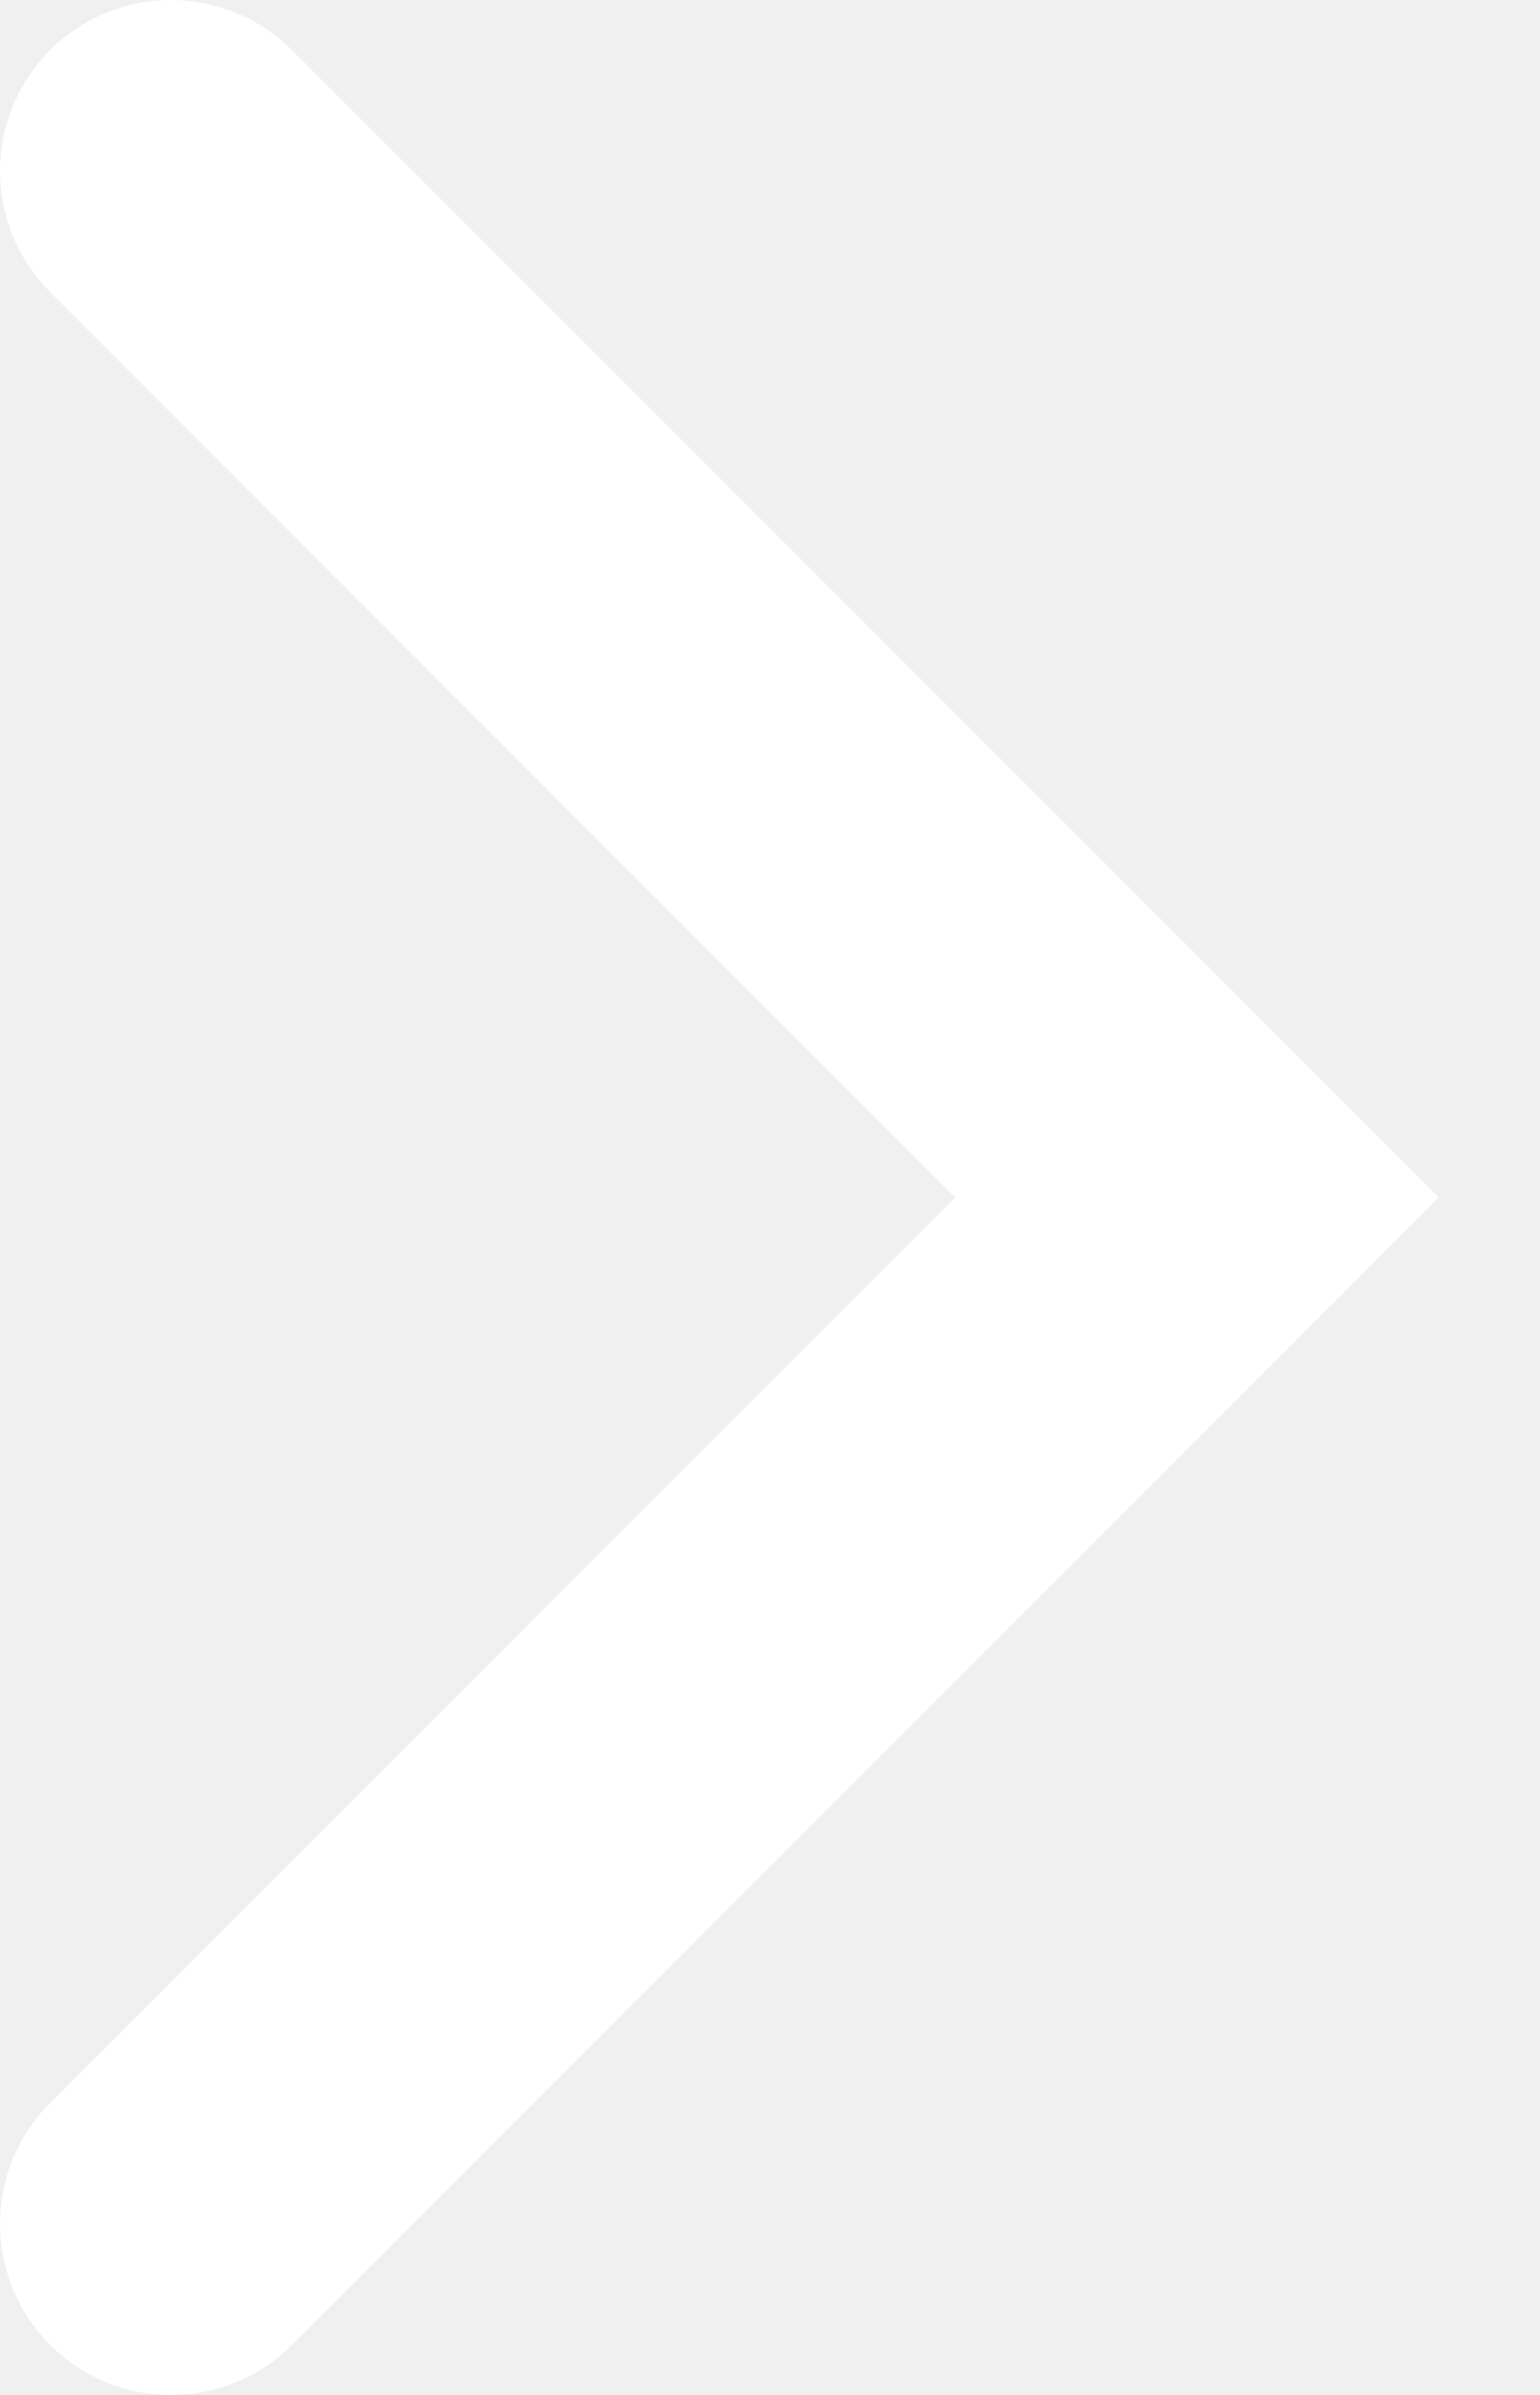
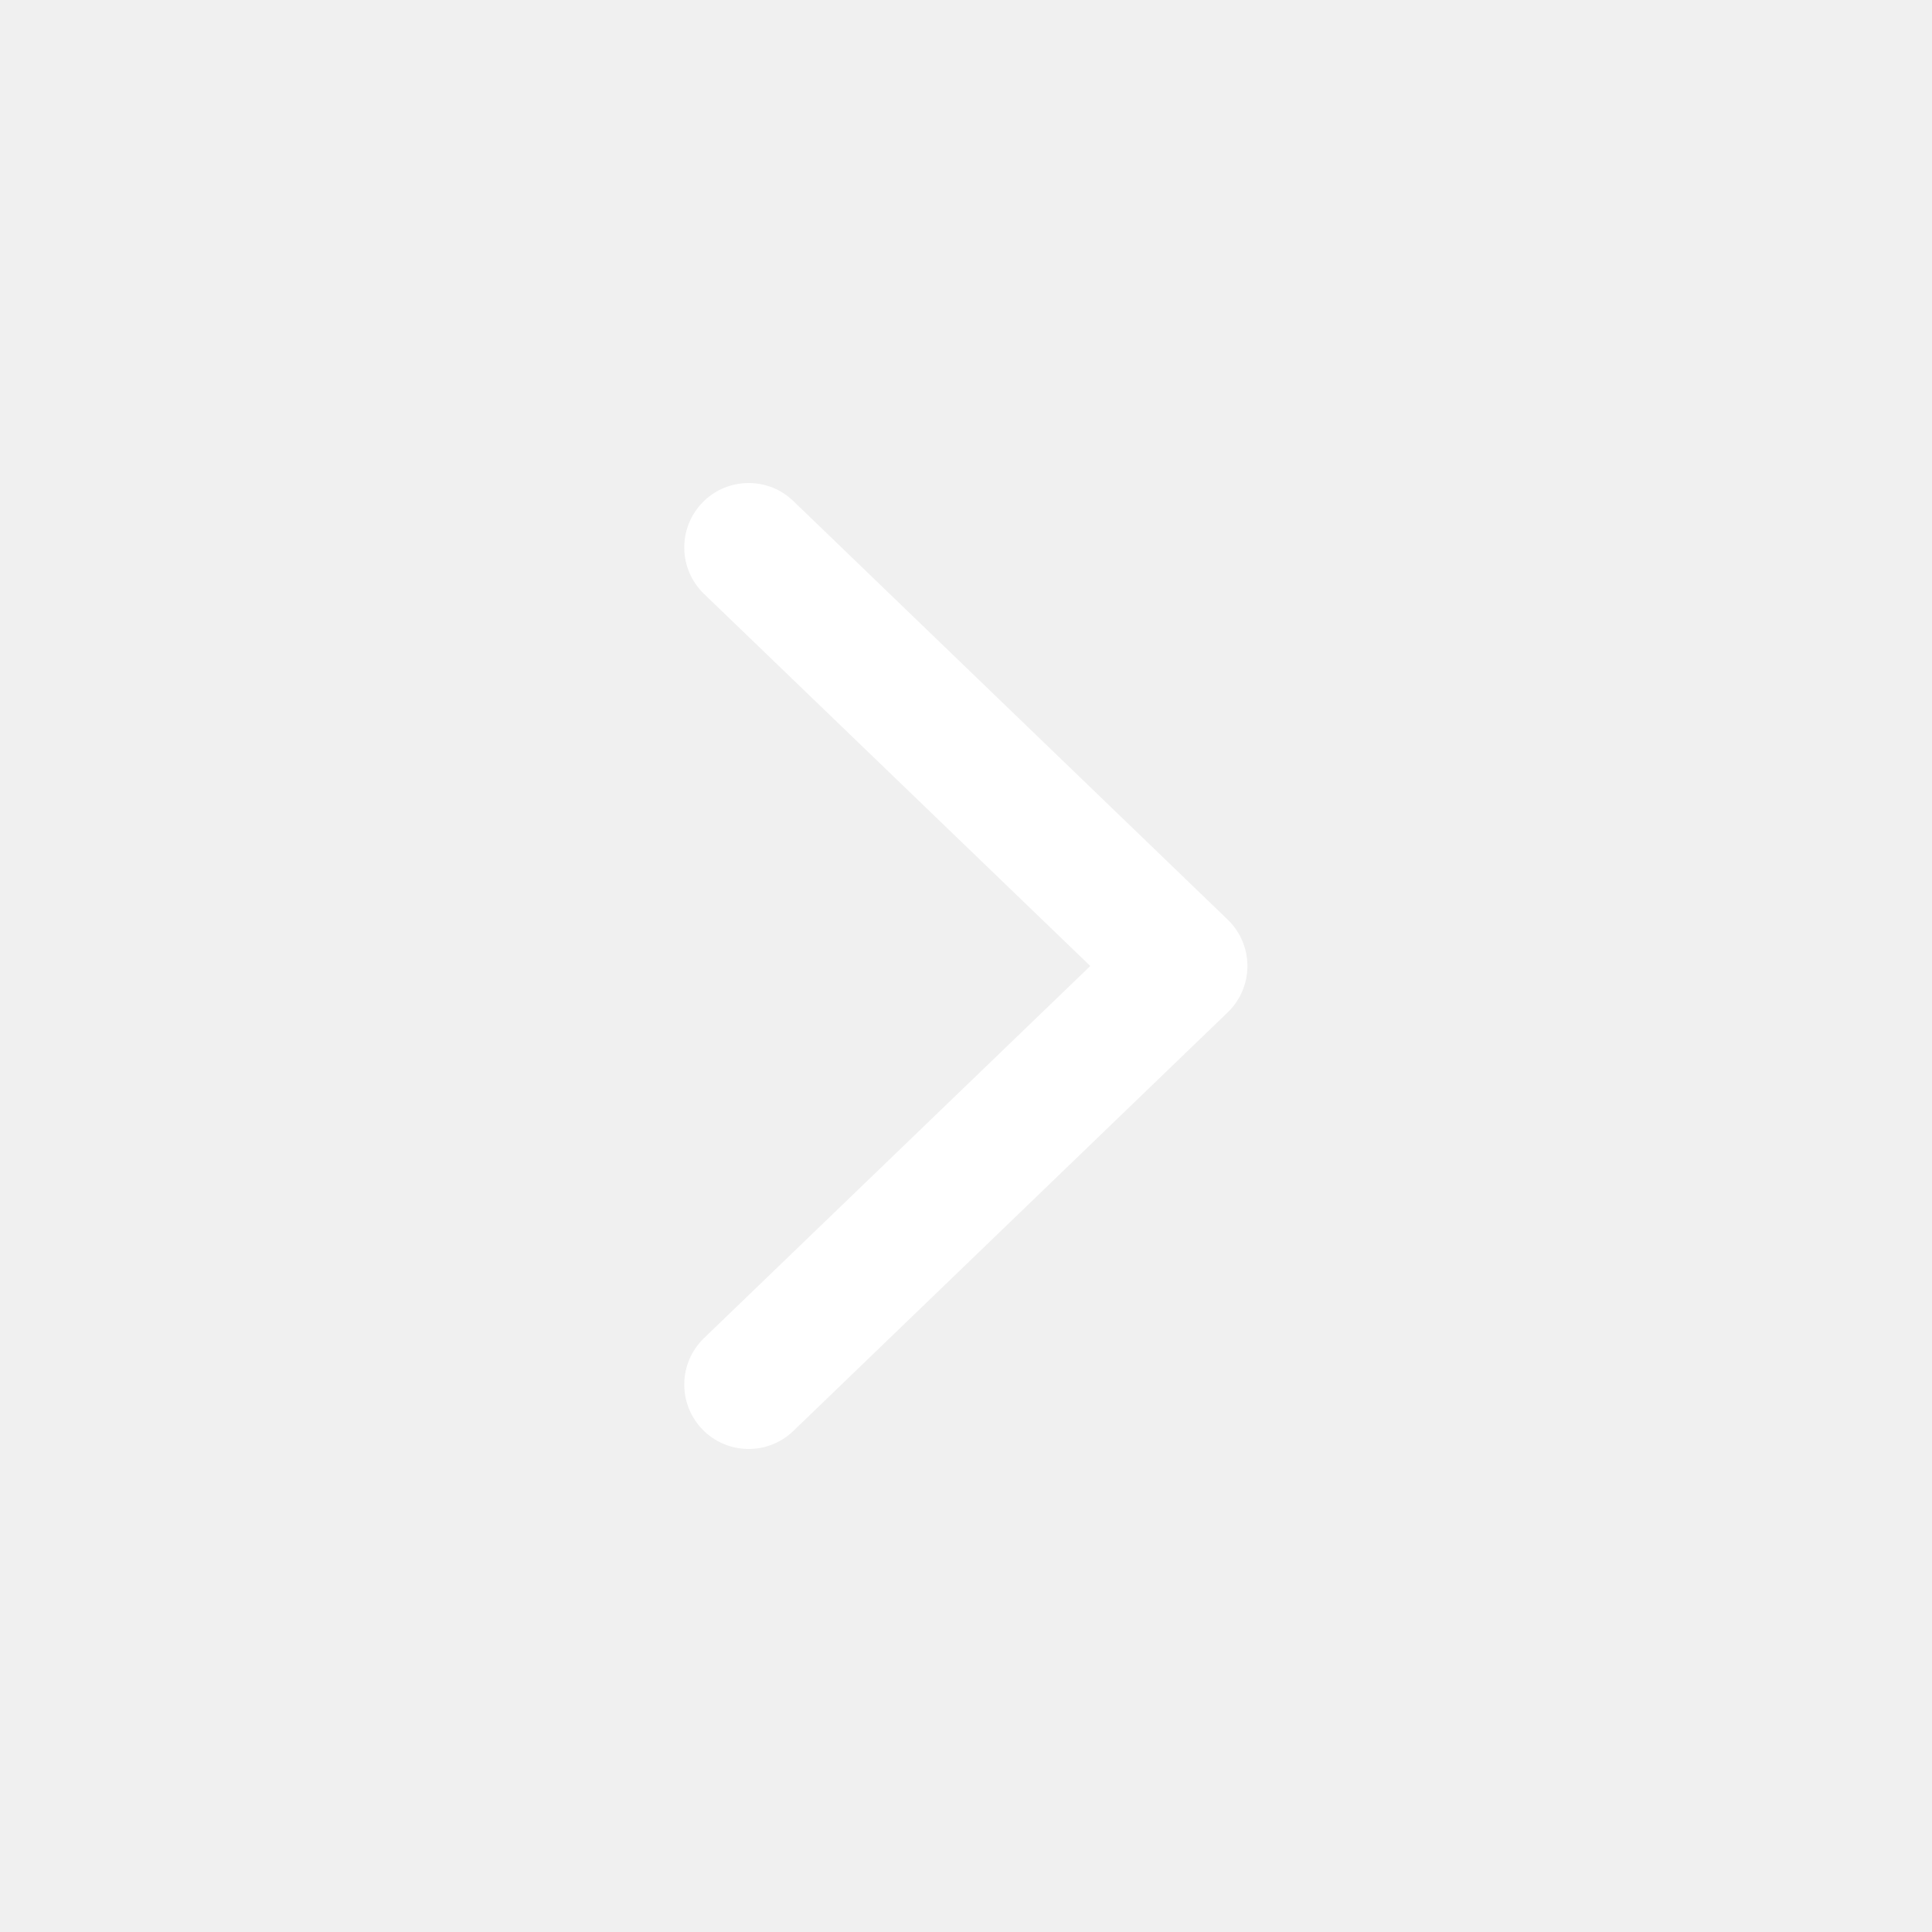
- <svg xmlns="http://www.w3.org/2000/svg" width="9" height="14" viewBox="0 0 9 14" fill="none">
-   <path d="M1 1L7 7L1 13" stroke="white" stroke-width="2" stroke-miterlimit="16" stroke-linecap="round" />
+ <svg xmlns="http://www.w3.org/2000/svg" width="24" height="24" viewBox="0 0 24 24" fill="none">
+   <path d="M9.793 6.17C9.474 5.92 9.011 5.947 8.724 6.245C8.418 6.563 8.427 7.069 8.744 7.376L13.544 12L8.744 16.624C8.427 16.931 8.418 17.437 8.724 17.755C9.03 18.073 9.537 18.082 9.855 17.776L15.251 12.576C15.408 12.425 15.496 12.217 15.496 12C15.496 11.783 15.408 11.575 15.251 11.424L9.855 6.224L9.793 6.17Z" fill="white" />
</svg>
